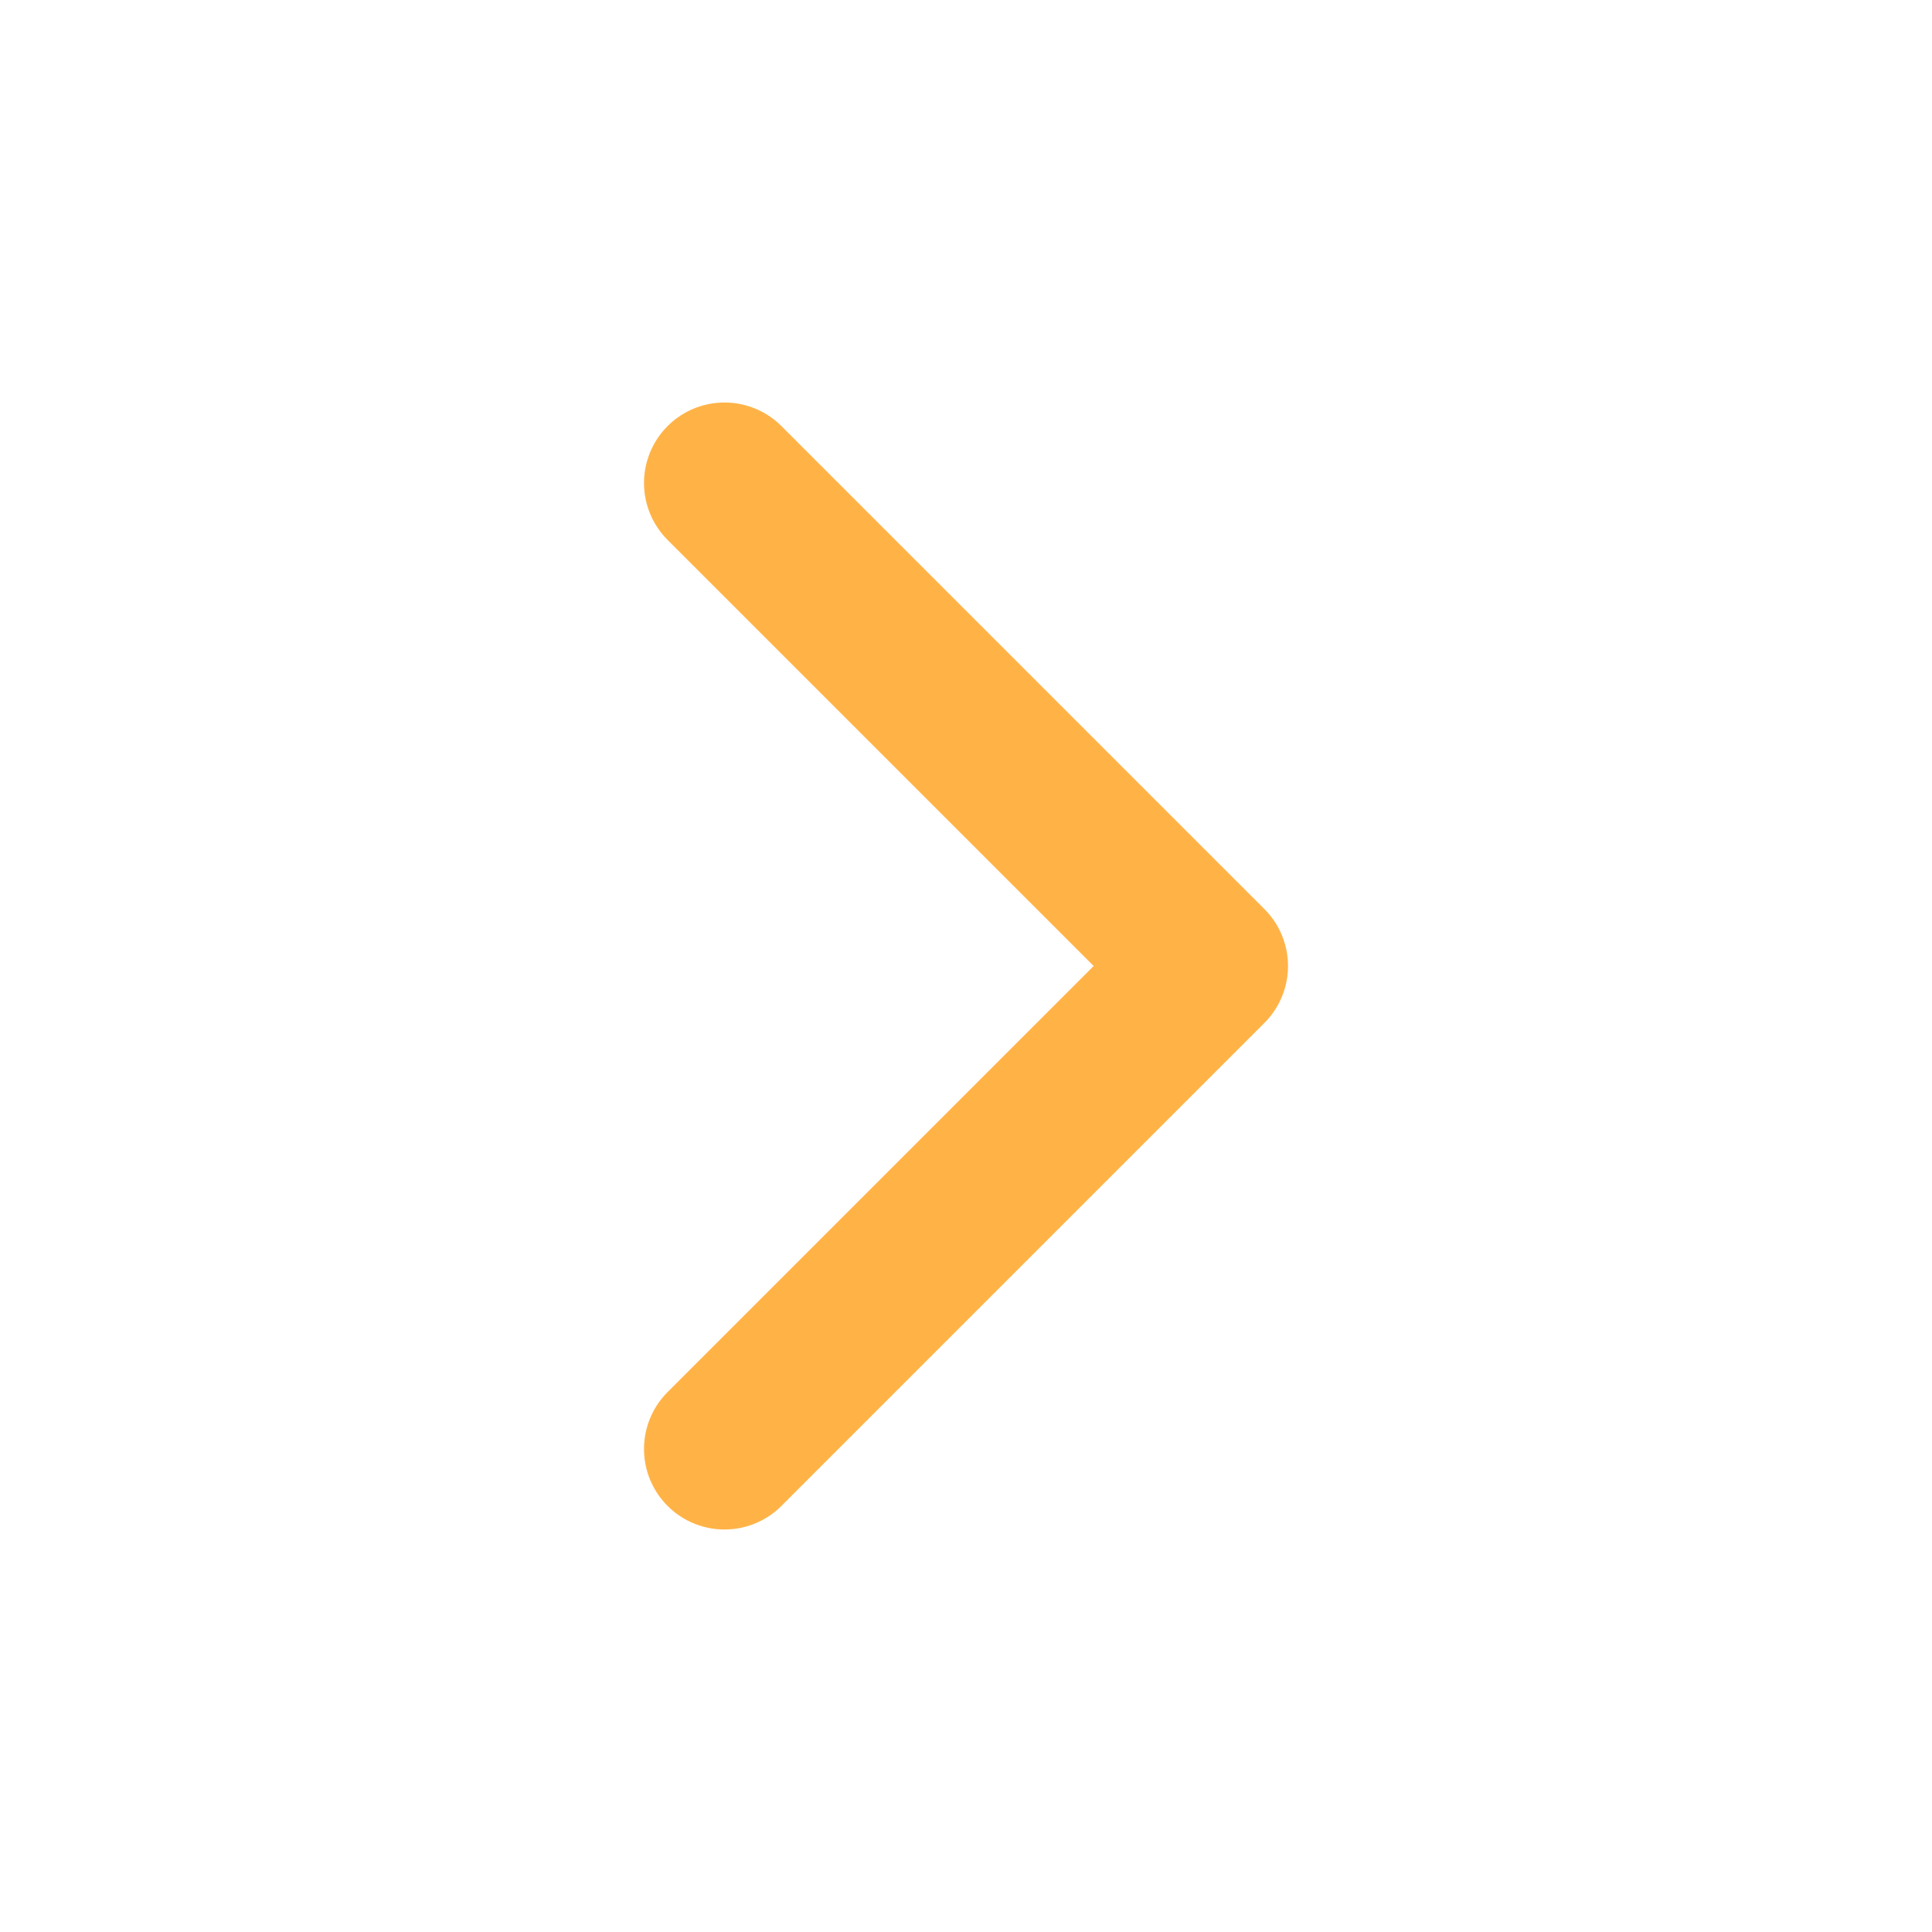
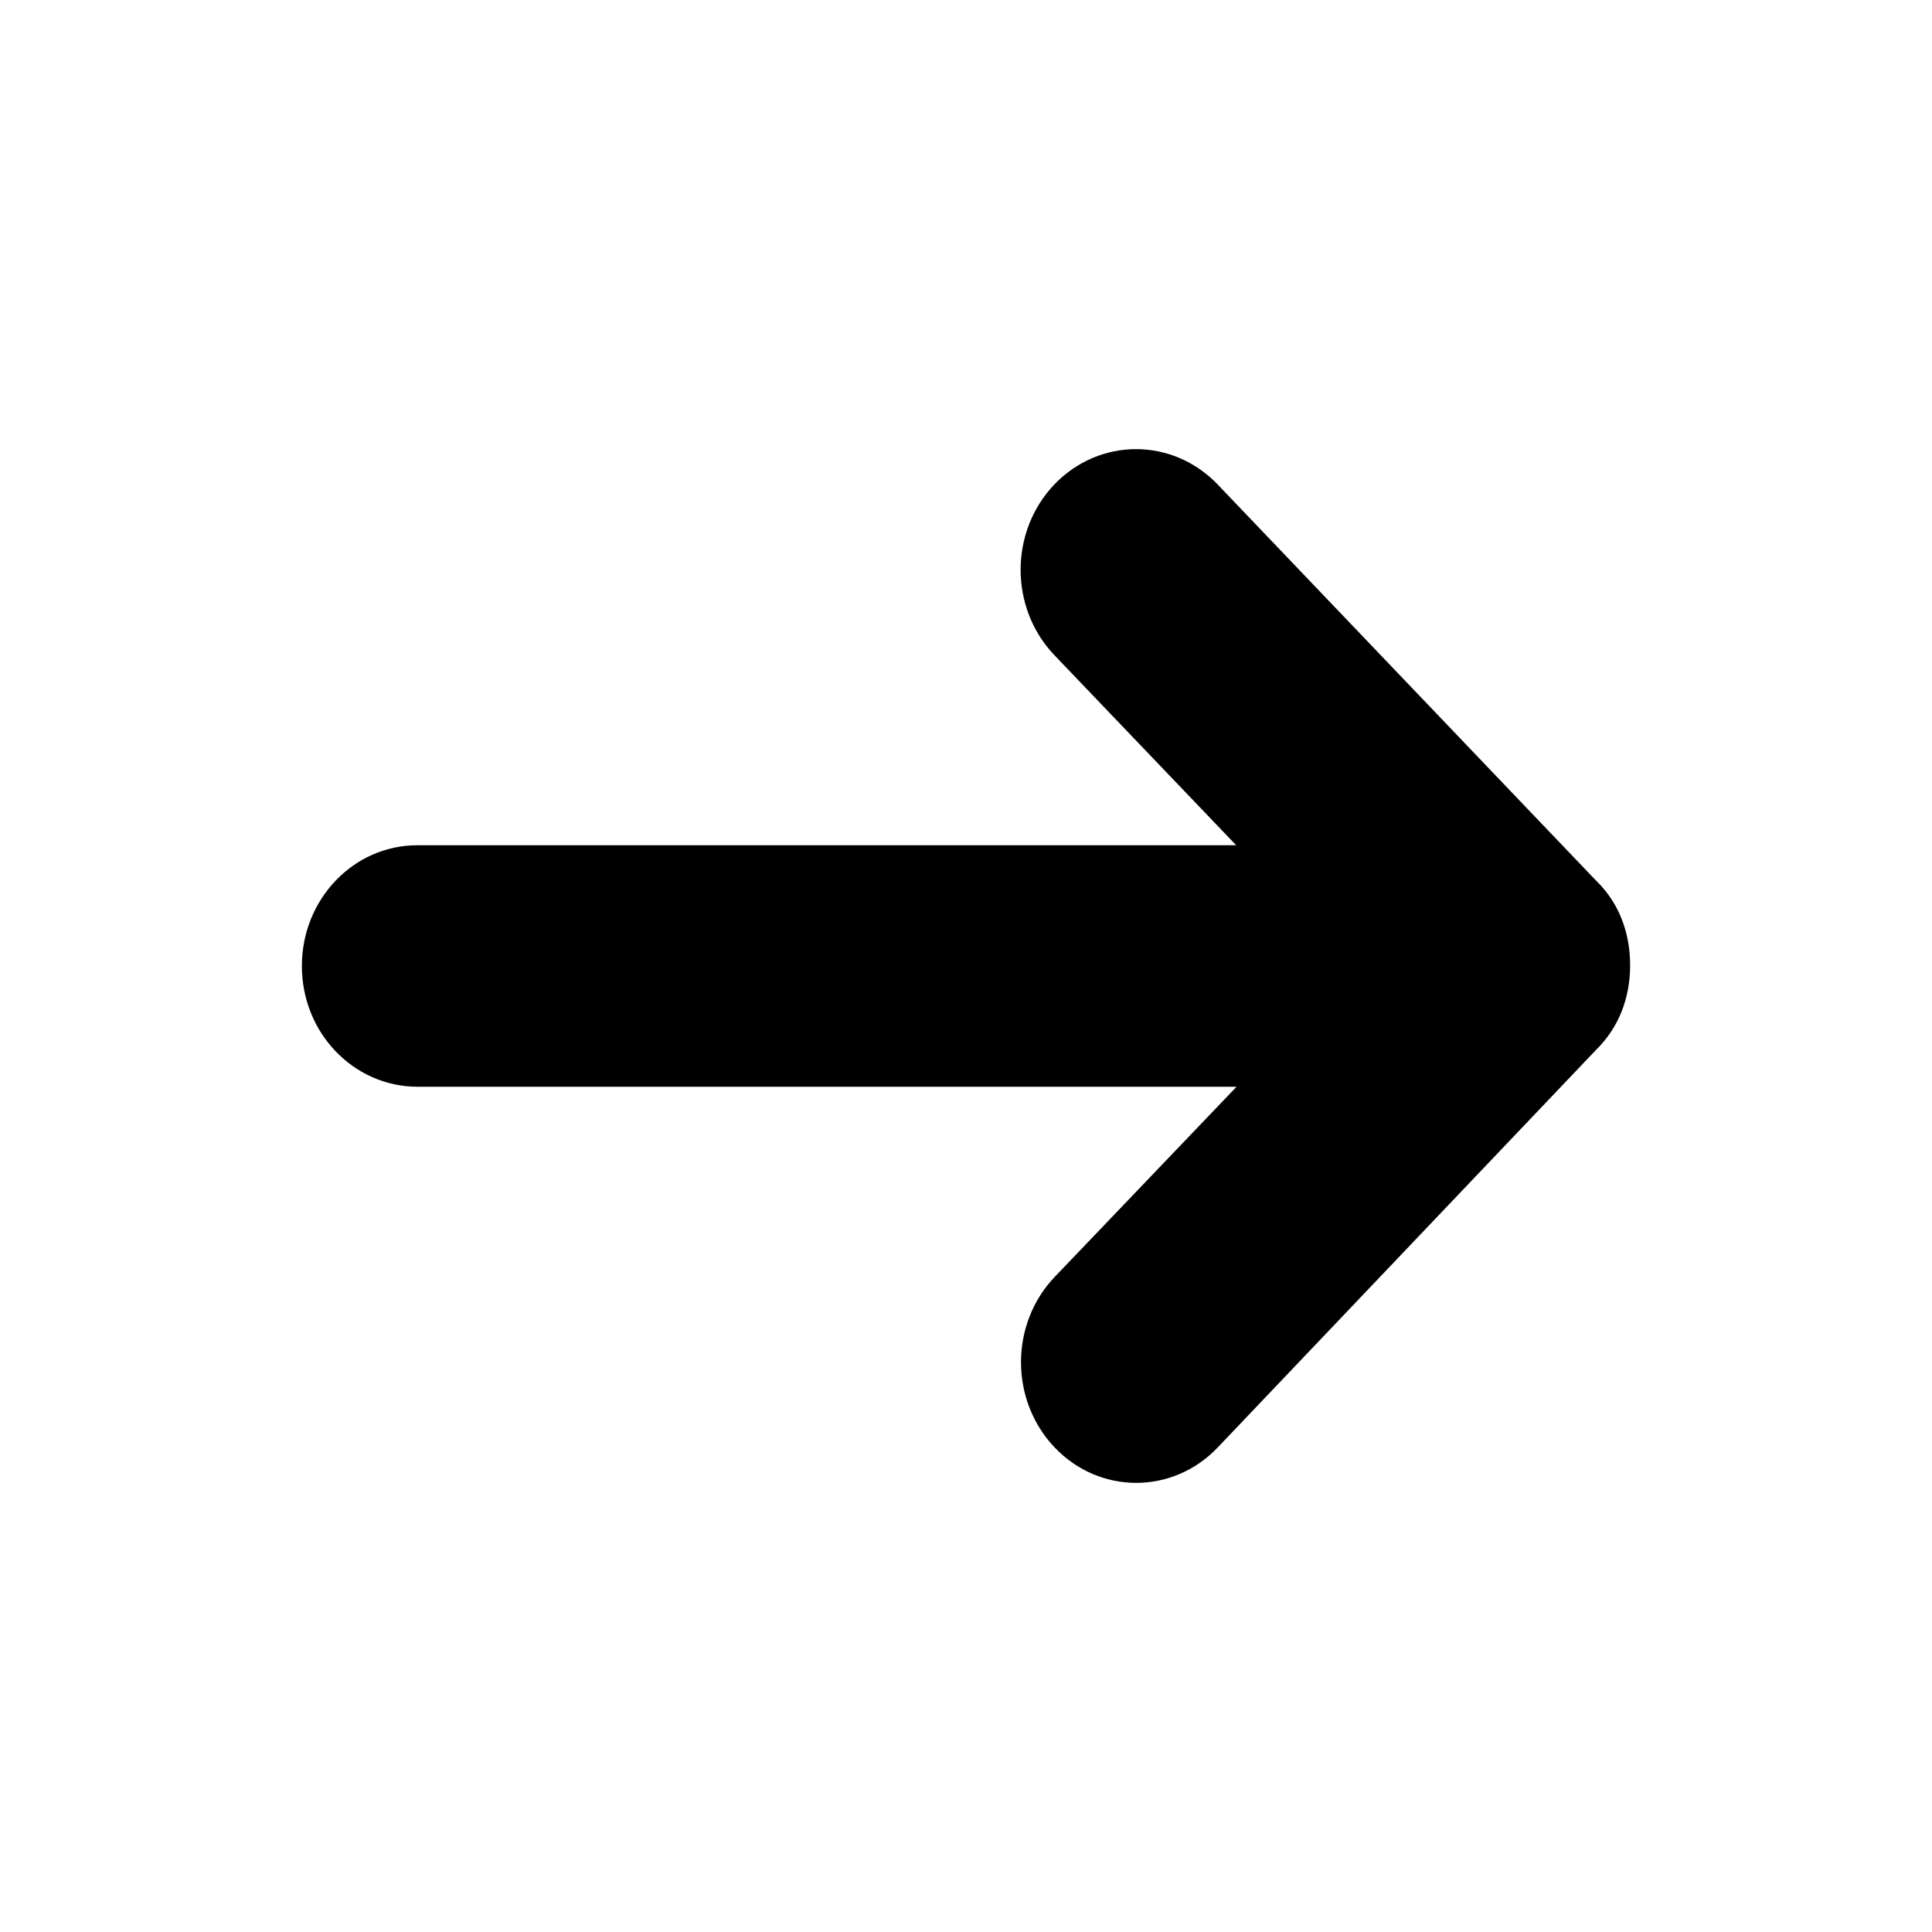
- <svg xmlns="http://www.w3.org/2000/svg" width="24" height="24" viewBox="0 0 24 24" fill="none" stroke="#FFB347" stroke-width="2" stroke-linecap="round" stroke-linejoin="round">
-   <path d="M9 6l6 6l-6 6" />
+ <svg xmlns="http://www.w3.org/2000/svg" height="512px" id="Layer_1" style="enable-background:new 0 0 512 512;" version="1.1" viewBox="0 0 512 512" width="512px" xml:space="preserve">
+   <path d="M322.7,128.4L423,233.4c6,5.8,9,13.7,9,22.4c0,8.7-3,16.5-9,22.4L322.7,383.6c-11.9,12.5-31.3,12.5-43.2,0  c-11.9-12.5-11.9-32.7,0-45.2l48.2-50.4h-217C93.7,288,80,273.7,80,256c0-17.7,13.7-32,30.6-32h217l-48.2-50.4  c-11.9-12.5-11.9-32.7,0-45.2C291.4,115.9,310.7,115.9,322.7,128.4z" />
</svg>
